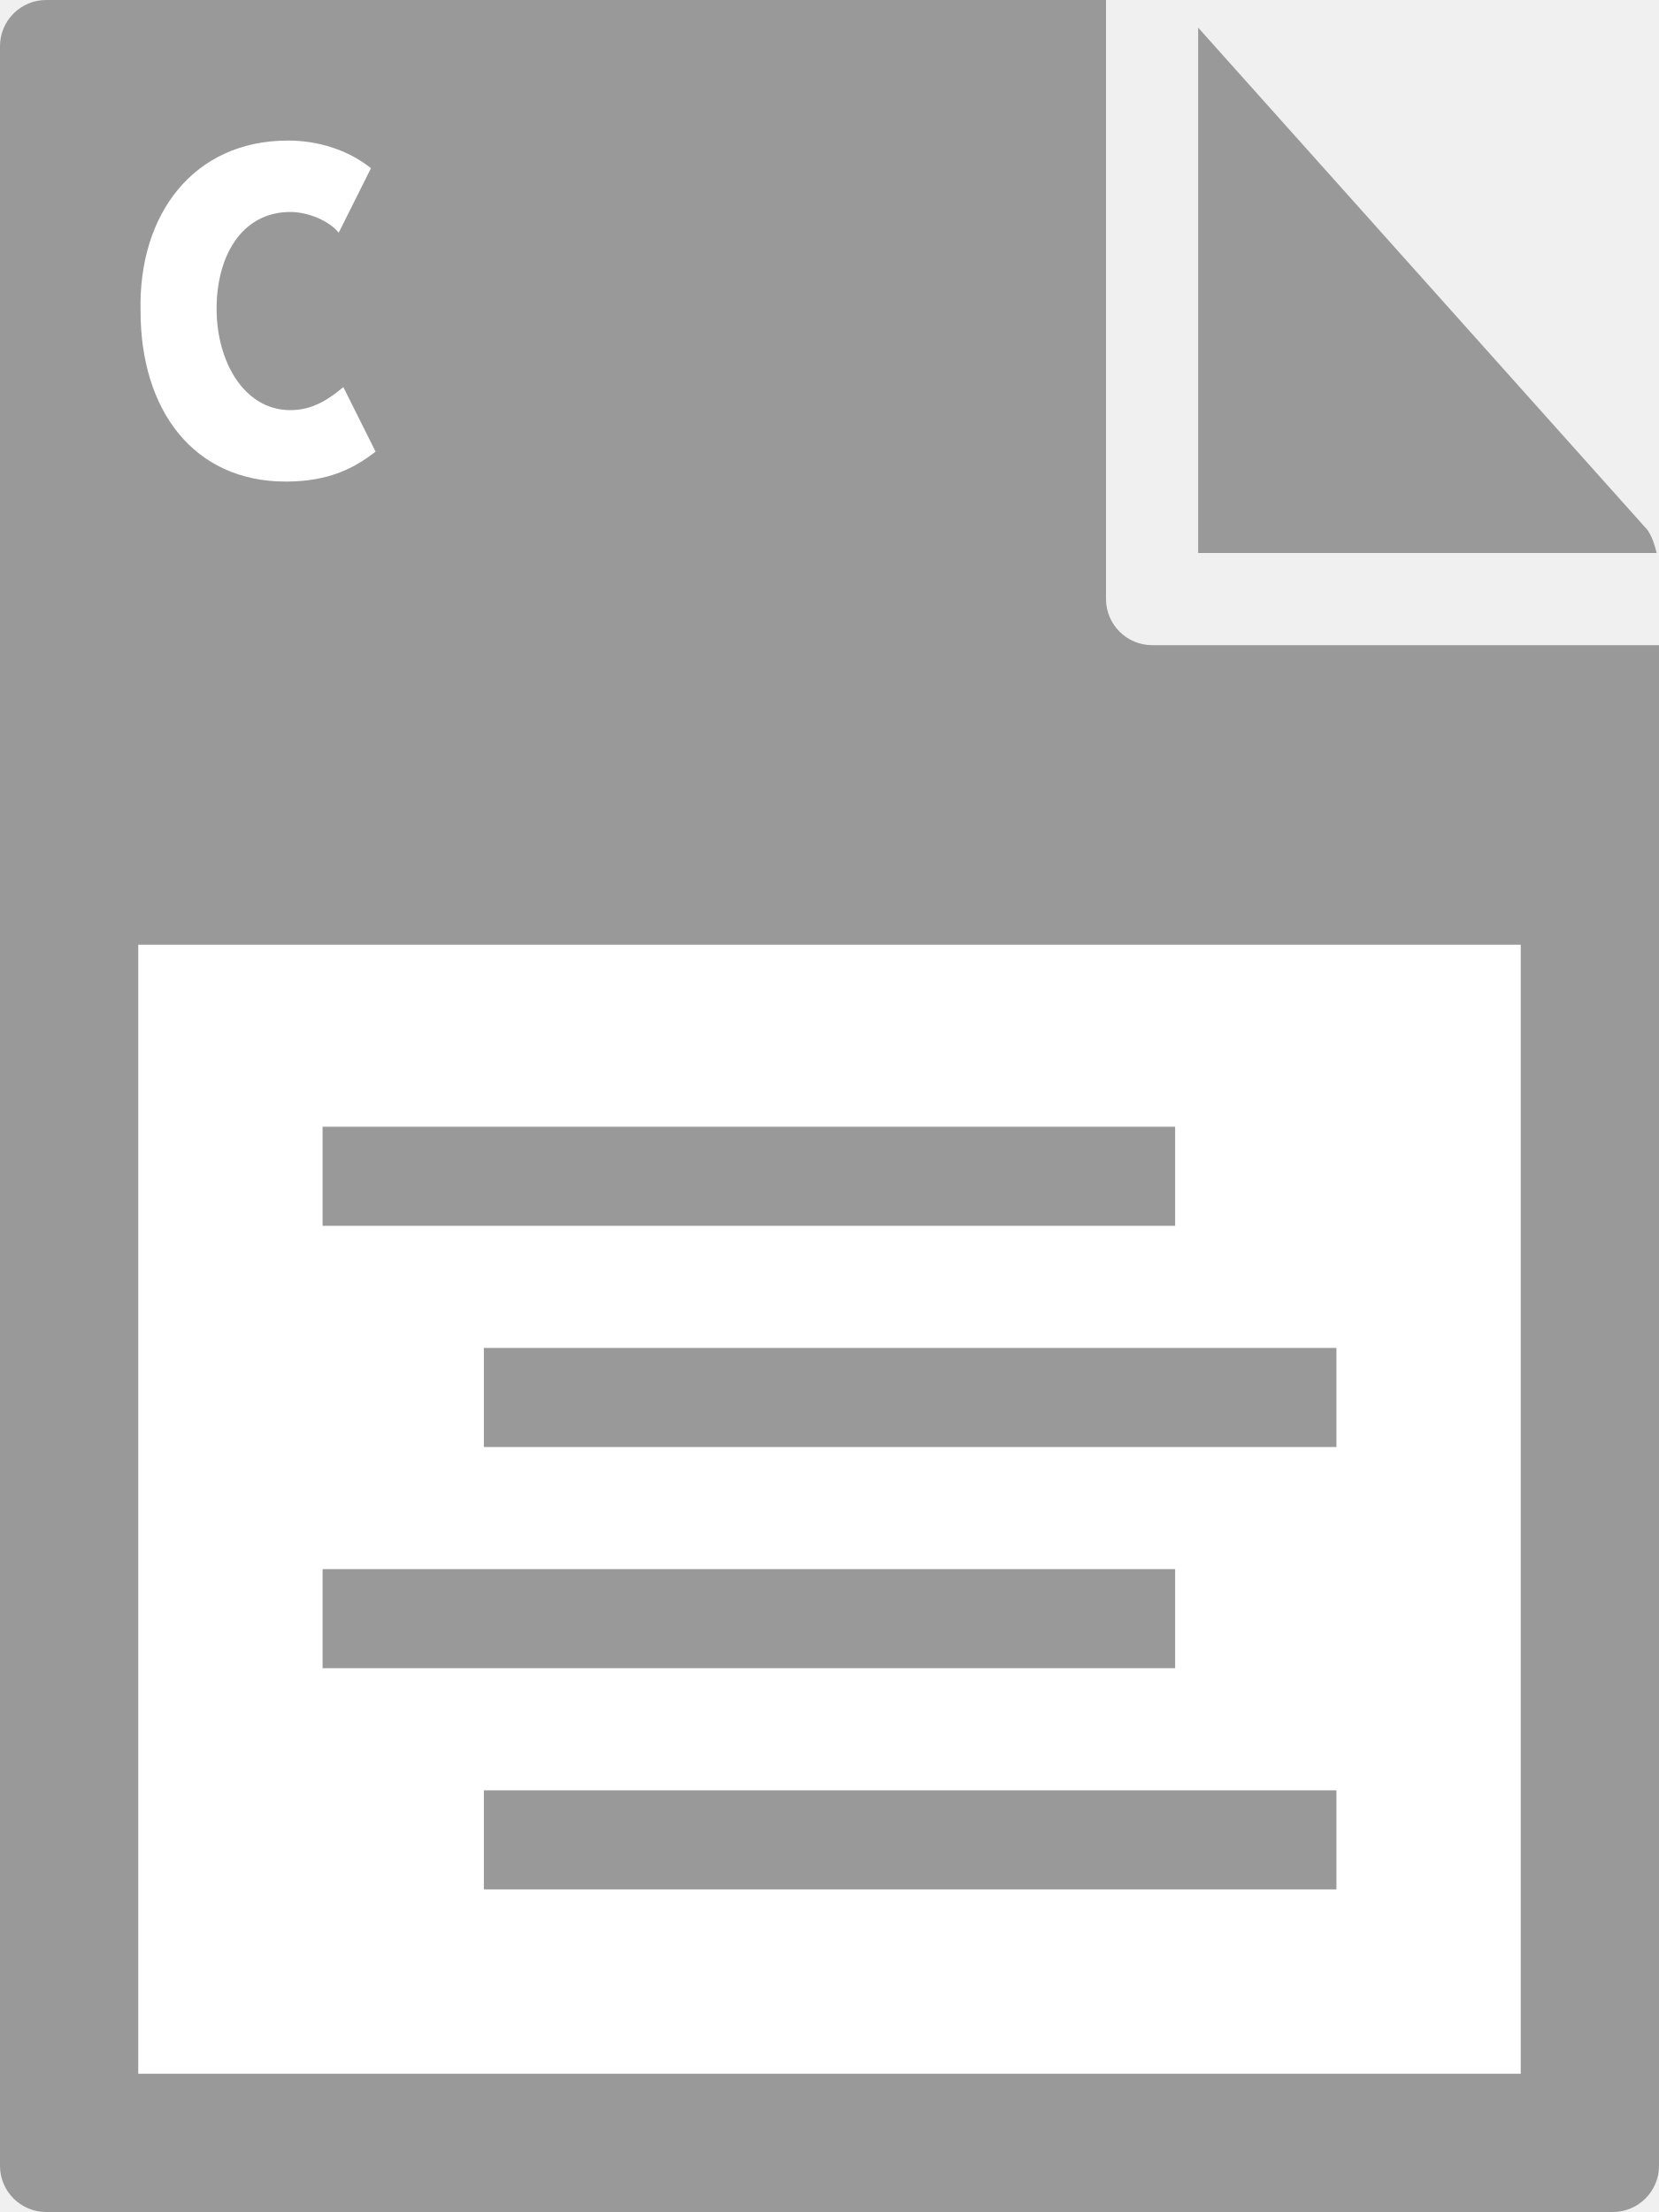
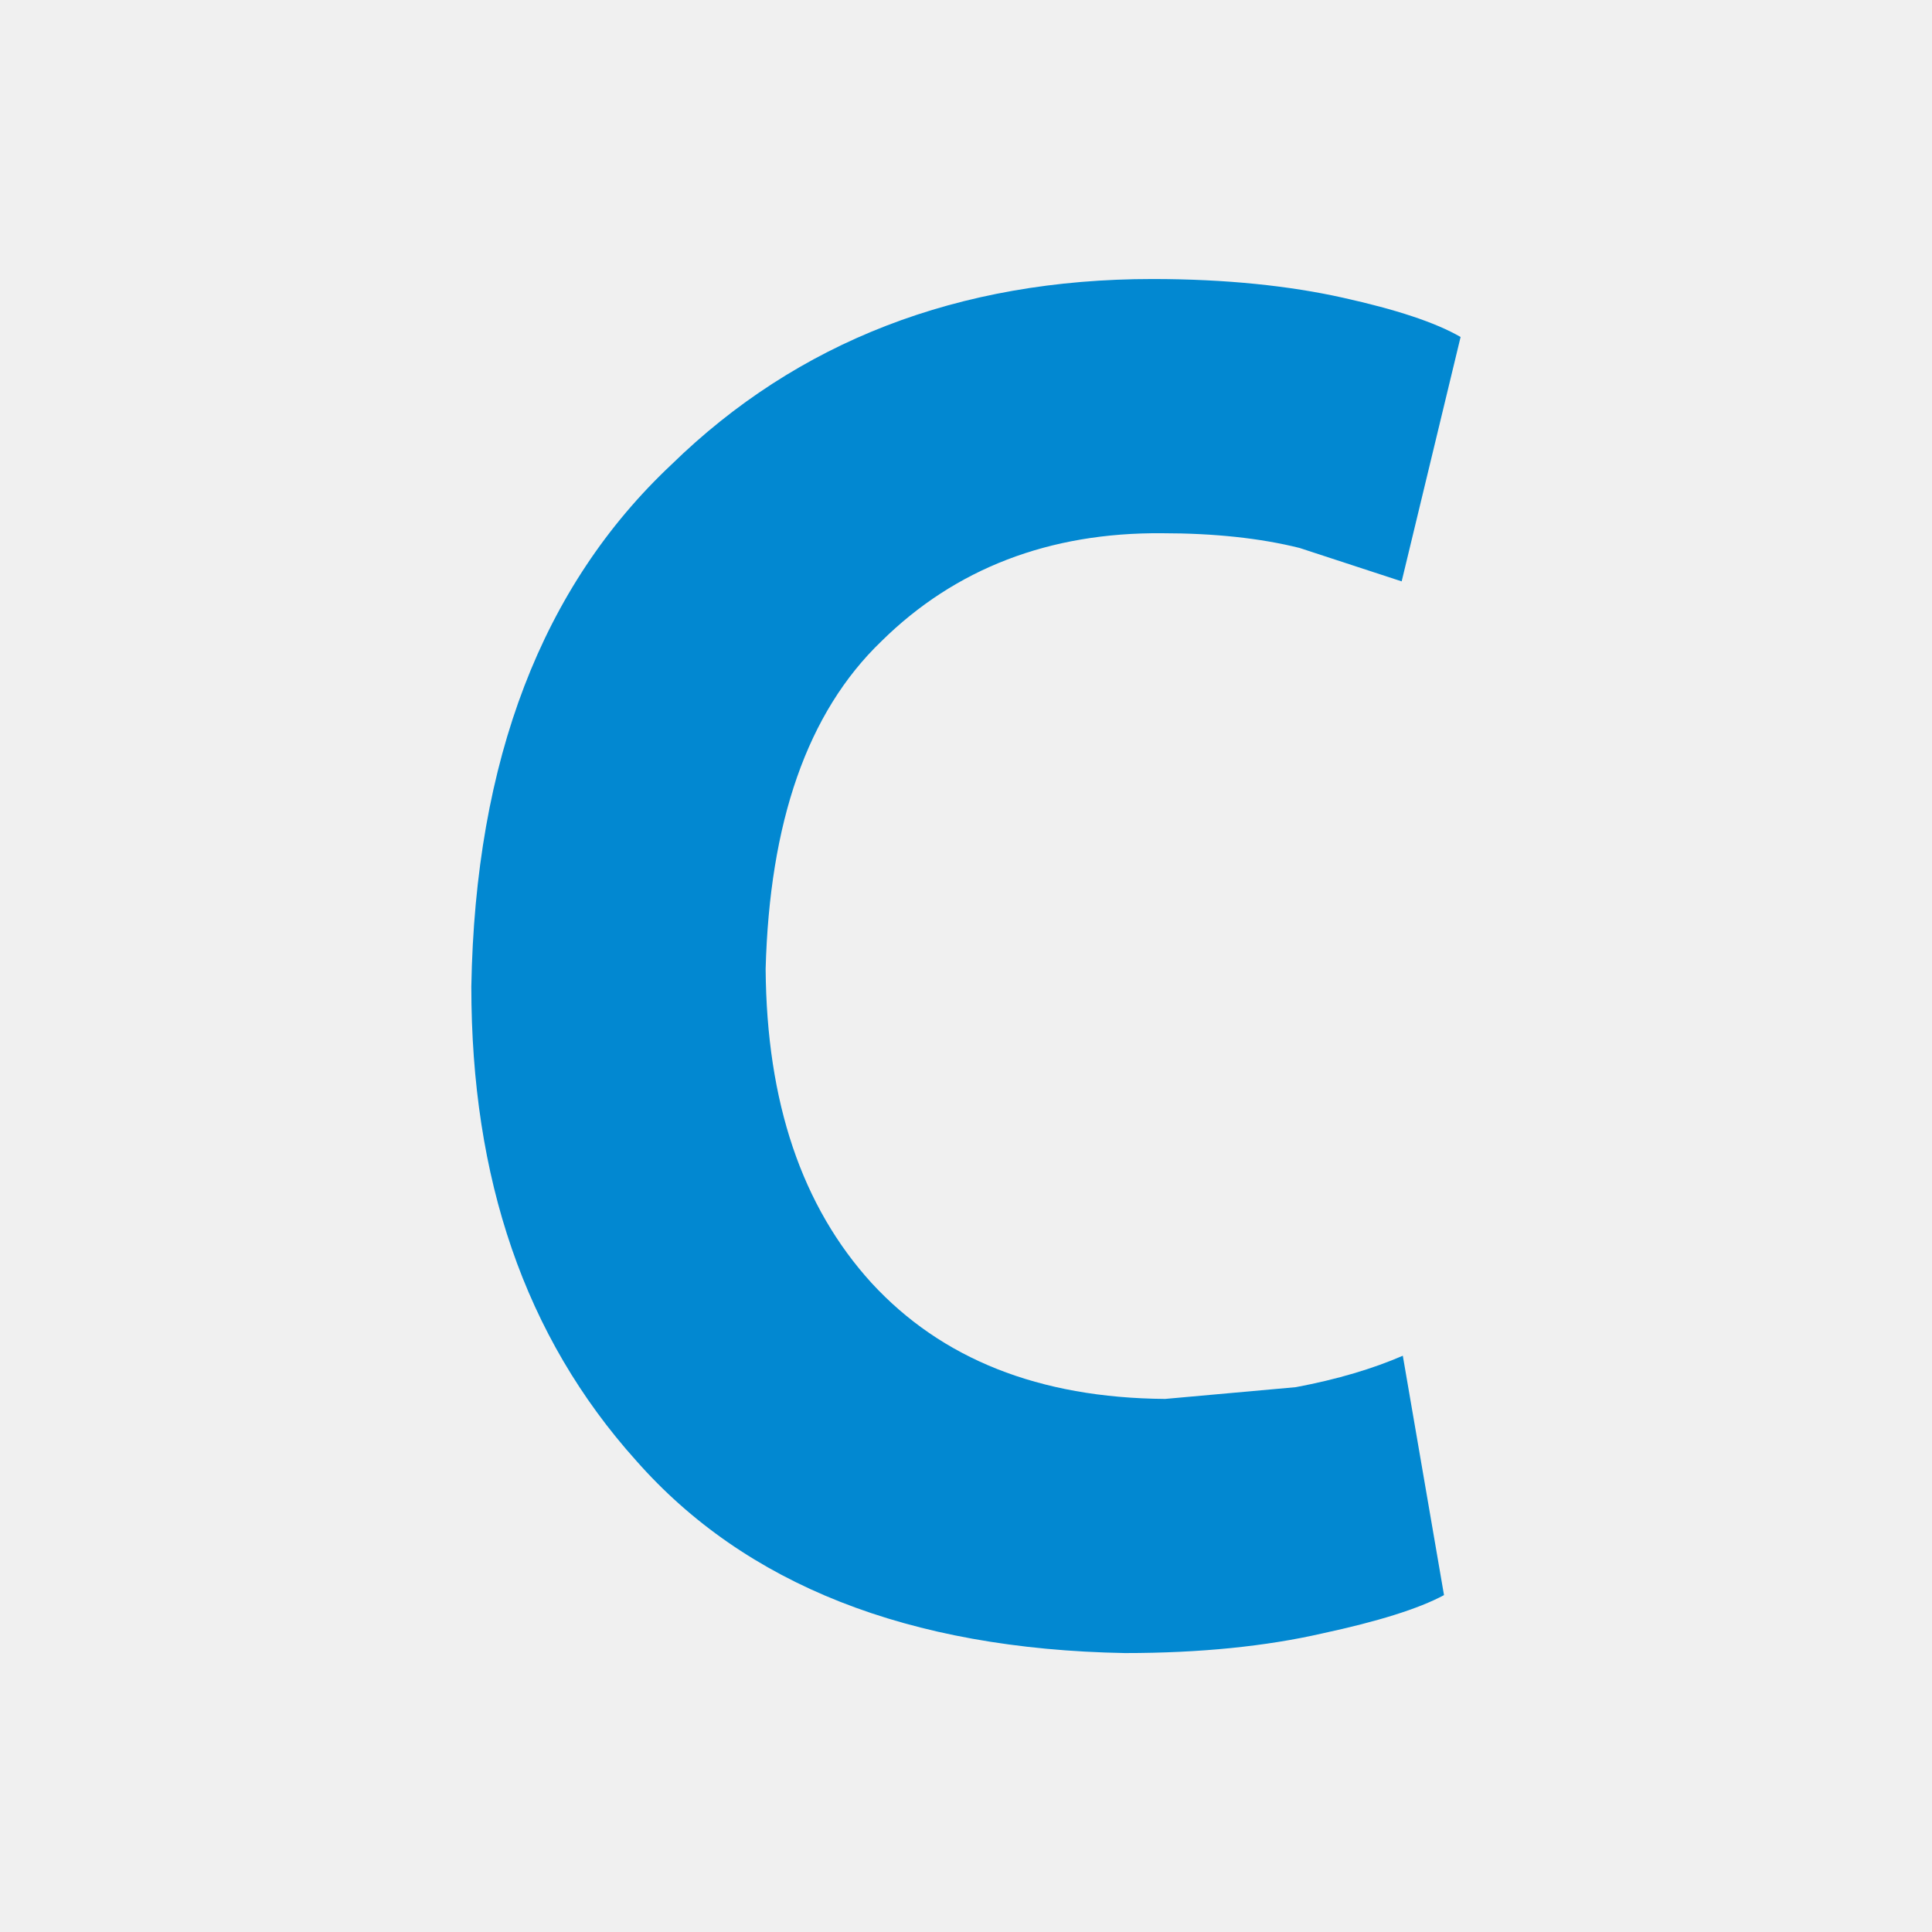
- <svg xmlns="http://www.w3.org/2000/svg" id="Layer_1" viewBox="0 0 72 96">
-   <style>.st0{fill:#999}</style>
-   <path class="st0" d="M0 2v92c0 1.1.9 2 2 2h68c1.1 0 2-.9 2-2V28H50c-1.1 0-2-.9-2-2V0H2C.9 0 0 .9 0 2z" />
-   <path class="st0" d="M71.9 24c-.1-.4-.2-.7-.4-1L52 1.2V24h19.9z" />
-   <path d="M6 41h60v49H6zm6.5-34.9c1.3 0 2.6.4 3.6 1.2l-1.4 2.8c-.4-.5-1.3-.9-2.1-.9-2.1 0-3.2 1.9-3.2 4.2 0 2.3 1.2 4.4 3.2 4.4 1 0 1.7-.5 2.3-1l1.4 2.8c-.9.7-2 1.3-3.9 1.3-4 0-6.3-3.1-6.3-7.4-.1-4.2 2.3-7.4 6.4-7.4z" fill="#fff" />
-   <path class="st0" d="M14 48.9h37v4.3H14zm7 9.6h37v4.3H21zm-7 9.6h37v4.3H14zm7 9.6h37V82H21z" />
+ <svg xmlns="http://www.w3.org/2000/svg" version="1.1" viewBox="0 0 24 24">
+   <path d="m17.426 16.84 0.512 2.975c-0.317 0.171-0.829 0.329-1.512 0.476-0.695 0.159-1.512 0.244-2.451 0.244-2.695-0.049-4.718-0.853-6.072-2.39-1.39-1.548-2.048-3.511-2.048-5.889 0.049-2.817 0.878-4.975 2.487-6.486 1.561-1.524 3.56-2.304 5.974-2.304 0.914 0 1.707 0.085 2.365 0.232 0.658 0.146 1.146 0.305 1.463 0.488l-0.732 3.036-1.268-0.415c-0.488-0.122-1.061-0.183-1.707-0.183-1.402-0.012-2.573 0.439-3.487 1.341-0.927 0.89-1.39 2.256-1.439 4.072 0.012 1.658 0.451 2.951 1.317 3.902 0.866 0.939 2.073 1.427 3.646 1.439l1.622-0.146c0.524-0.098 0.963-0.232 1.329-0.39z" fill="#0288d1" stroke-width="1.219" />
</svg>
